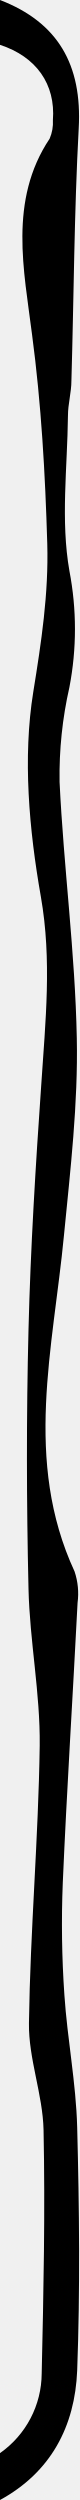
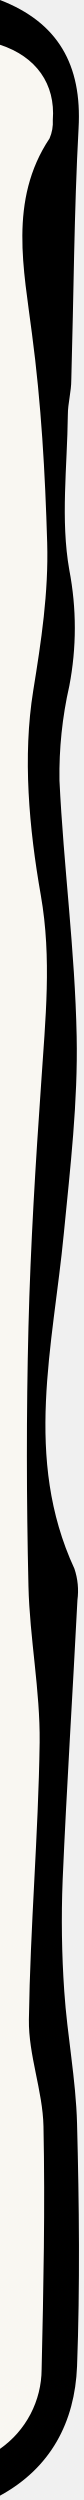
- <svg xmlns="http://www.w3.org/2000/svg" viewBox="0 0 12.35 390.32">
-   <g id="Calque_2" data-name="Calque 2">
-     <g id="Calque_1-2" data-name="Calque 1">
-       <path d="M10.05,311.43A160.51,160.51,0,0,1,9.8,294c.63-14.58,1.57-29.16,2.31-43.75a10.86,10.86,0,0,0-.47-4.9c-8-17.3-3.33-34.92-1.65-52.51,1-10.23,2.21-20.53,2-30.77-.26-13.36-2.05-26.68-2.69-40a62.36,62.36,0,0,1,1.54-14.79,48.07,48.07,0,0,0,0-18.13C9.45,81.28,10.52,73,10.61,64.9c0-1.83.54-3.64.54-5.47.38-13.13.43-26.28,1.14-39.4C12.84,10.12,9.05,3.49,0,0V7c5.66,1.85,8.69,6.14,8.26,11.76a6.37,6.37,0,0,1-.51,2.89C1.31,31.3,3.76,42.31,5,52.2,6.45,63.13,7.06,74,7.38,84.9,7.6,92.68,6.45,100.27,5.2,108c-1.67,10.34-.66,21.51,1.18,32,1.74,9.94.71,19.48.07,29.23-.89,12.77-1.68,25.55-2,38.34-.34,13.49-.31,27,0,40.49.19,8.16,1.84,16.32,1.75,24.46C6,287,4.72,301.41,4.52,315.86,4.44,321.41,6.68,327,6.8,332.55c.26,12.68,0,25.34-.29,38A15.28,15.28,0,0,1,0,383v7.32c7.93-4.33,11.7-11.49,12.05-20.21.47-12.65.33-25.34,0-38C11.87,325.21,10.51,318.34,10.05,311.43Z" />
-     </g>
+ <svg xmlns="http://www.w3.org/2000/svg" width="13" height="391" viewBox="0 0 13 391" fill="none">
+   <g clip-path="url(#clip0_985_933)">
+     <path d="M9.5 12L0 2.5L-1 385.5L7.5 382.5L9 345V272L6 233L7.5 187L8.5 135V65L9.5 12Z" fill="#F9F7F2" />
+     <path d="M10.05 311.43C9.651 305.629 9.568 299.81 9.8 294C10.43 279.42 11.37 264.84 12.11 250.25C12.33 248.602 12.17 246.926 11.64 245.35C3.64 228.05 8.31 210.43 9.99 192.84C10.99 182.61 12.2 172.31 11.99 162.07C11.73 148.71 9.94 135.39 9.3 122.07C9.222 117.096 9.739 112.131 10.84 107.28C11.99 101.291 11.99 95.139 10.84 89.15C9.45 81.28 10.52 73 10.61 64.9C10.61 63.07 11.15 61.26 11.15 59.43C11.53 46.3 11.58 33.15 12.29 20.03C12.84 10.12 9.05 3.49 0 0V7C5.66 8.85 8.69 13.14 8.26 18.76C8.317 19.75 8.143 20.739 7.75 21.65C1.31 31.3 3.76 42.31 5 52.2C6.45 63.13 7.06 74 7.38 84.9C7.6 92.68 6.45 100.27 5.2 108C3.53 118.34 4.54 129.51 6.38 140C8.12 149.94 7.09 159.48 6.45 169.23C5.56 182 4.77 194.78 4.45 207.57C4.11 221.06 4.14 234.57 4.45 248.06C4.64 256.22 6.29 264.38 6.2 272.52C6 287 4.72 301.41 4.52 315.86C4.44 321.41 6.68 327 6.8 332.55C7.06 345.23 6.8 357.89 6.51 370.55C6.5 372.995 5.904 375.401 4.771 377.568C3.638 379.734 2.002 381.597 0 383L0 390.32C7.93 385.99 11.7 378.83 12.05 370.11C12.52 357.46 12.38 344.77 12.05 332.11C11.87 325.21 10.51 318.34 10.05 311.43Z" fill="black" />
  </g>
+   <defs>
+     <clipPath id="clip0_985_933">
+       <rect width="12.35" height="390.32" fill="white" />
+     </clipPath>
+   </defs>
</svg>
